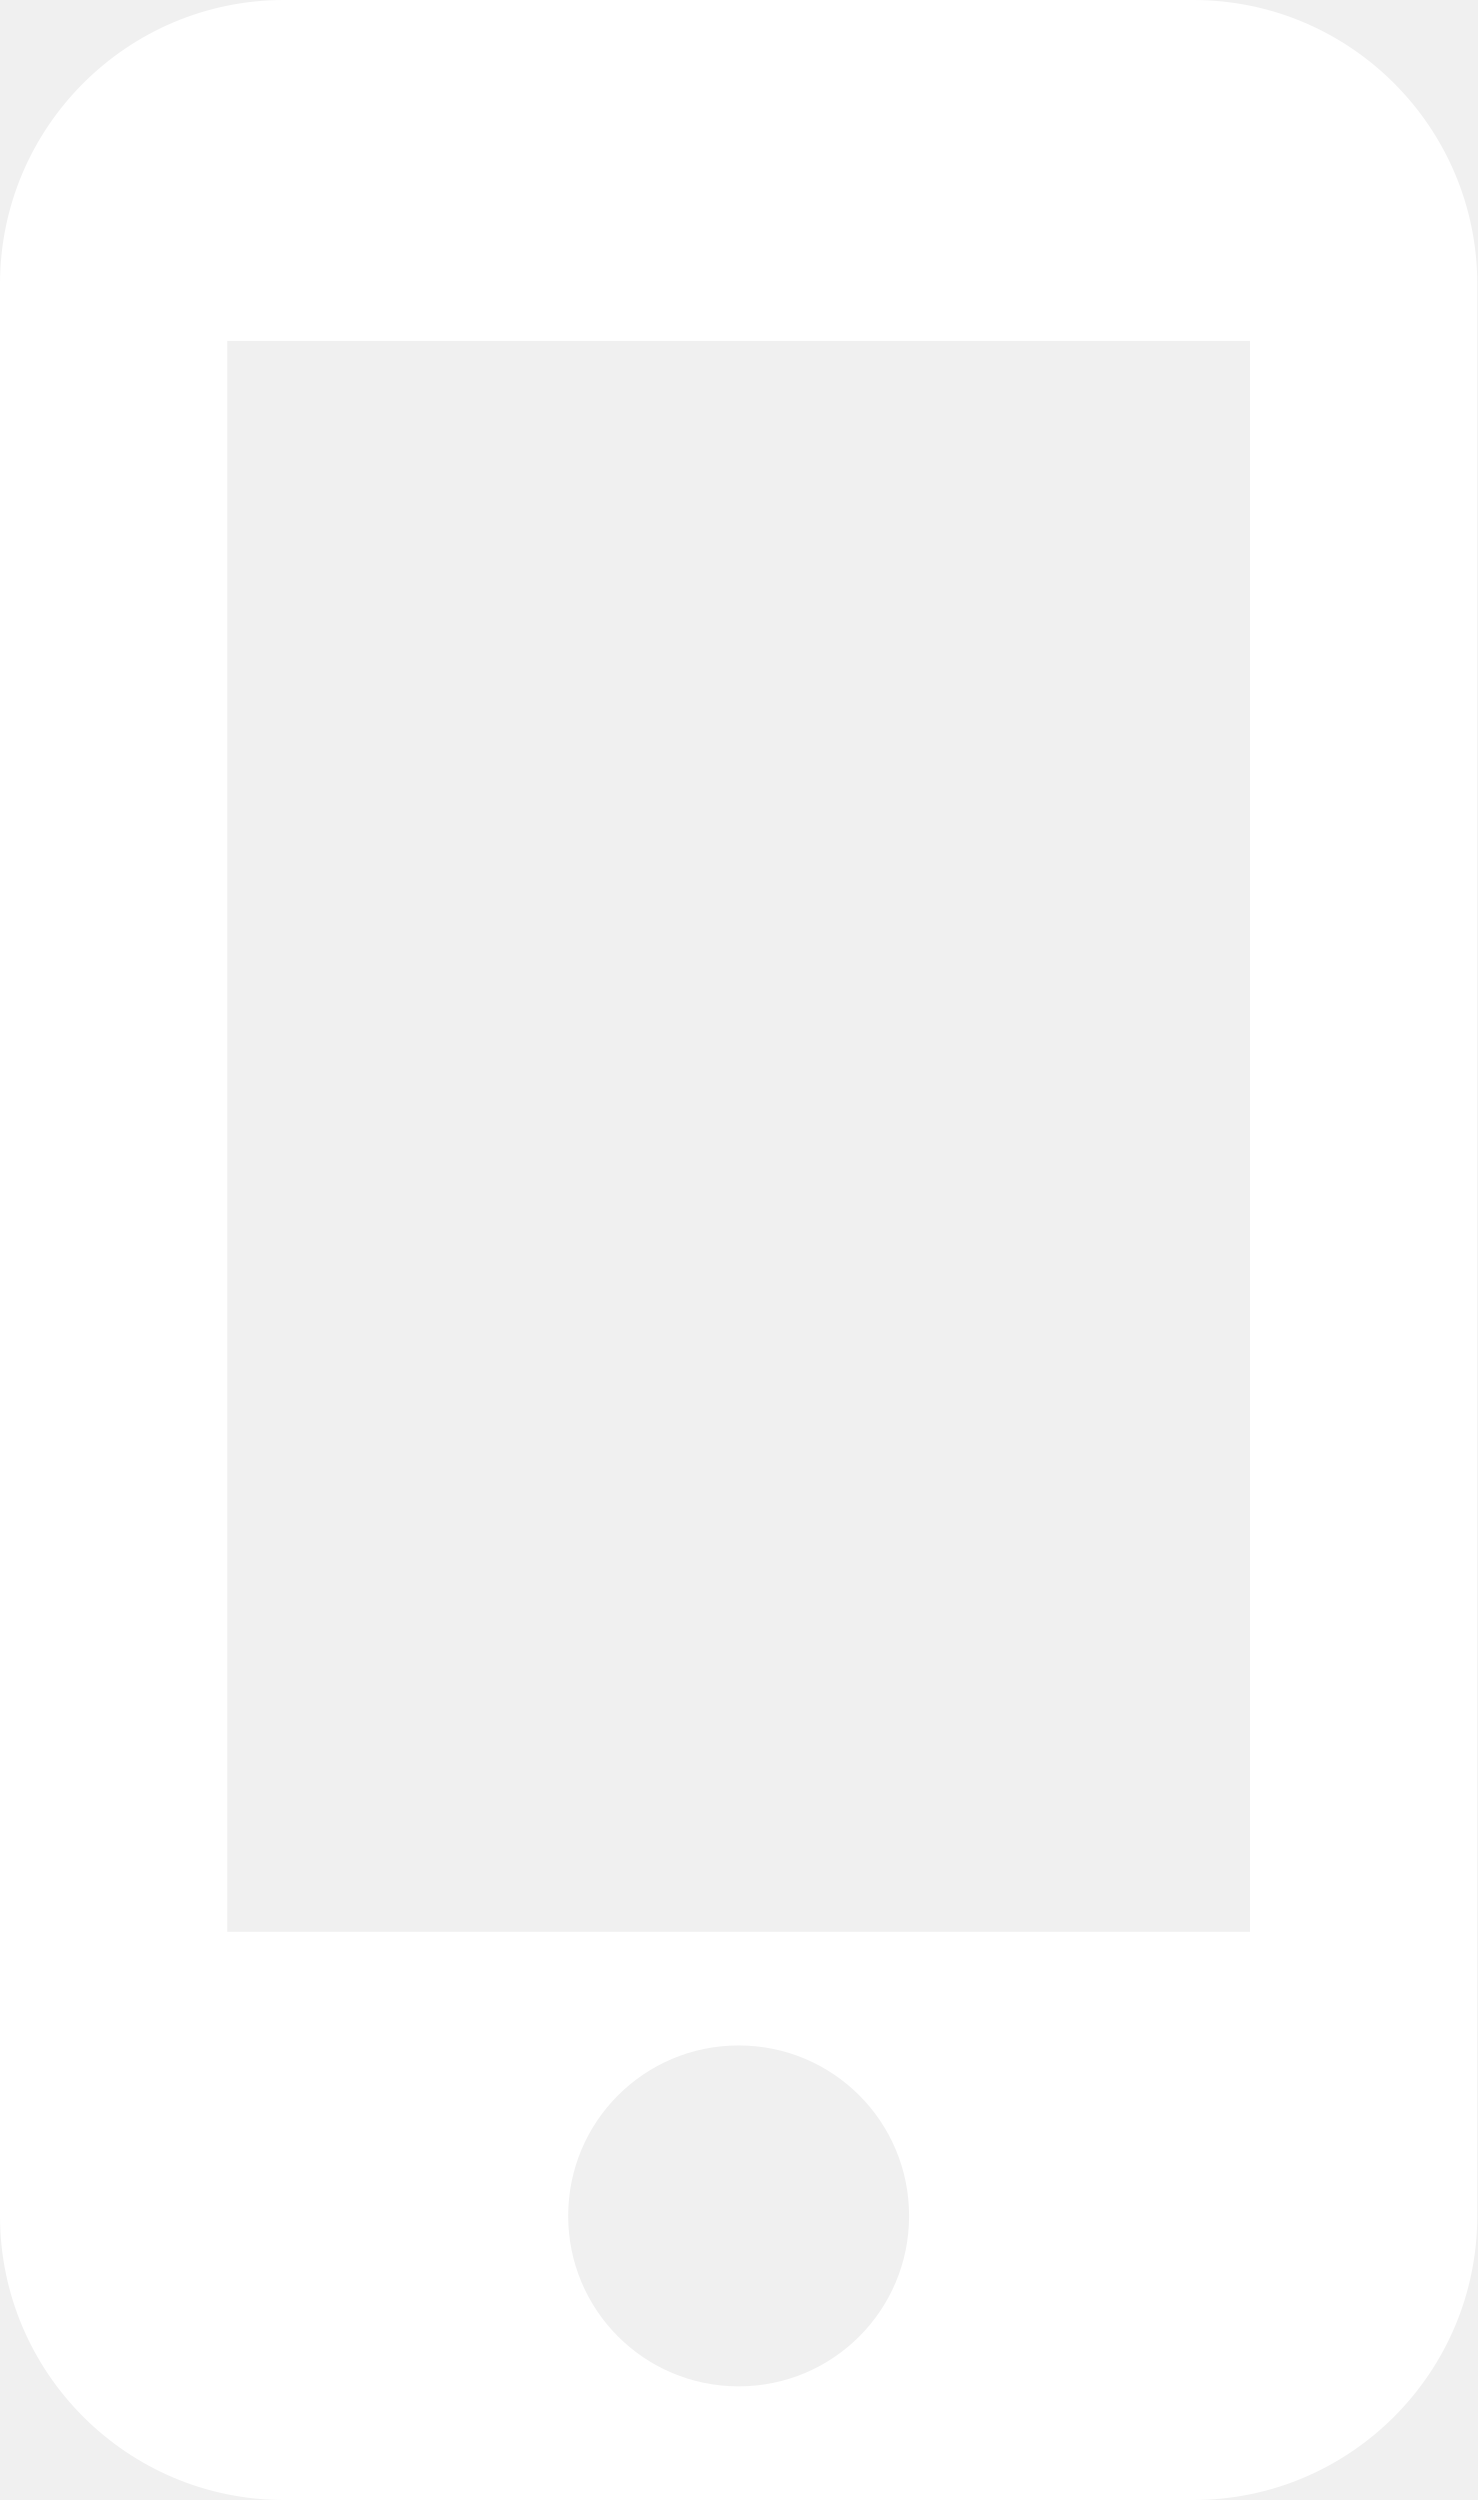
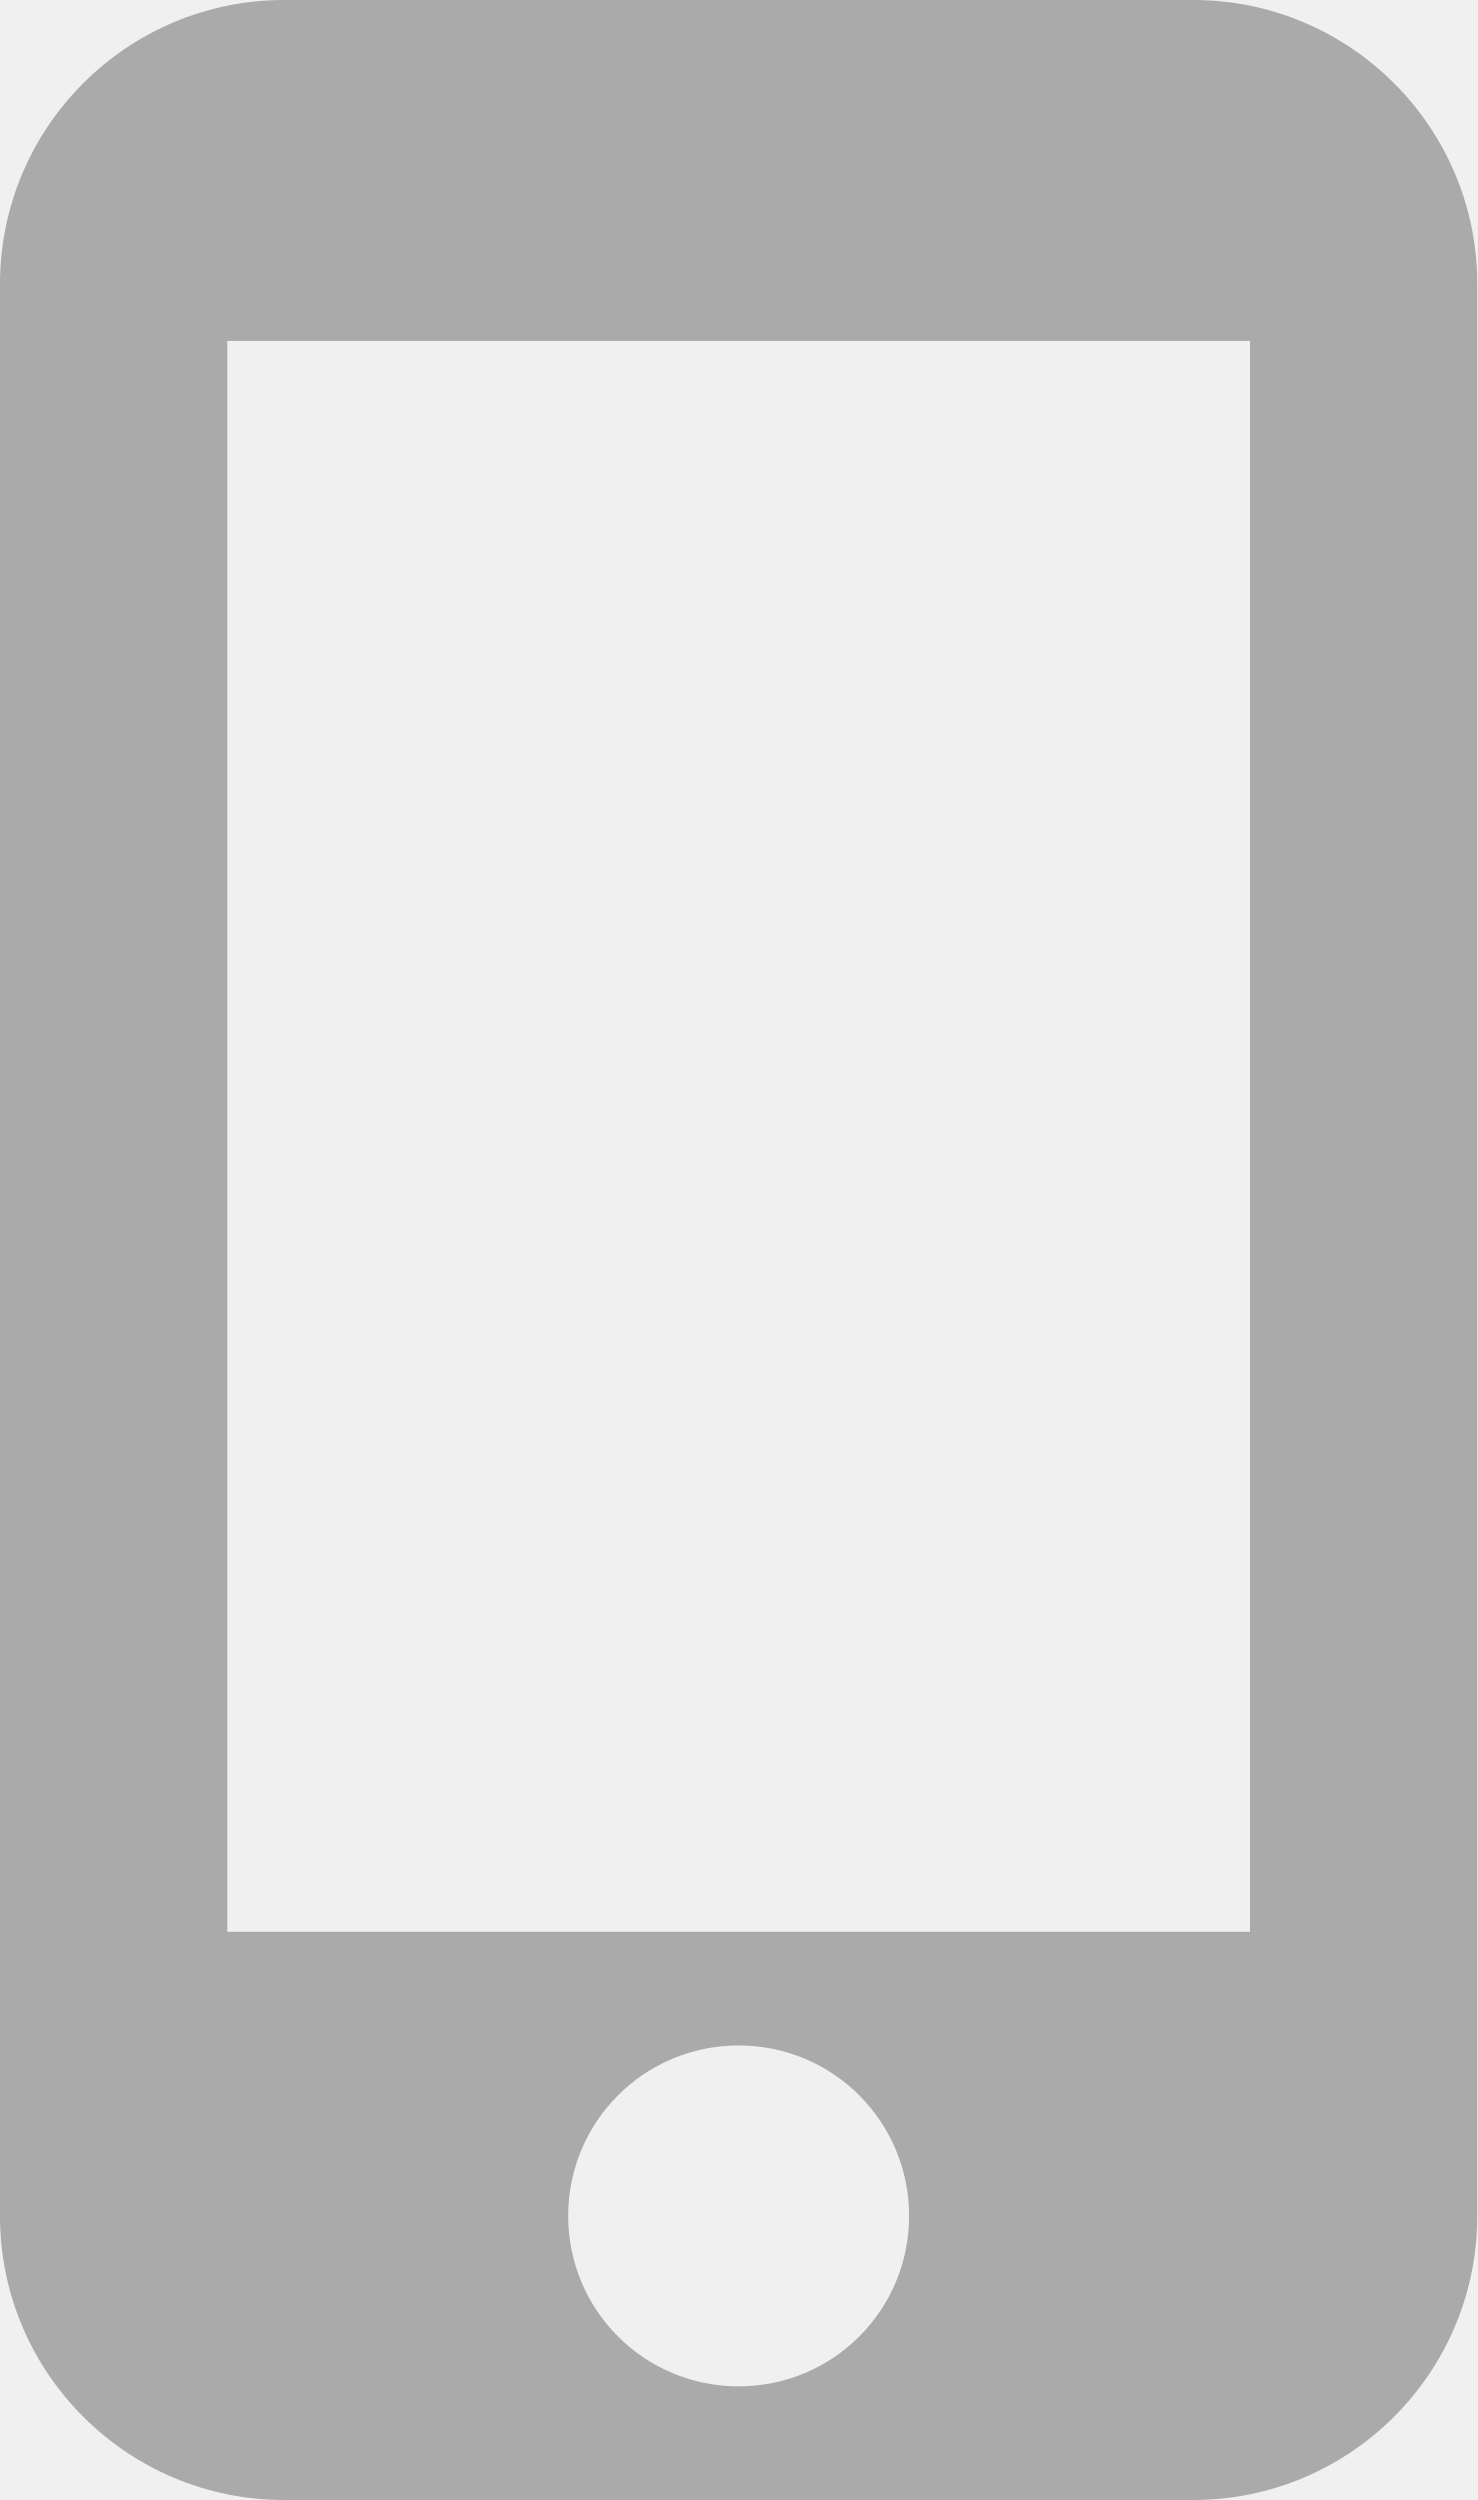
<svg xmlns="http://www.w3.org/2000/svg" width="13px" height="22px" viewBox="0 0 13 22" version="1.1">
  <g id="Icons" stroke="none" stroke-width="1" fill="none" fill-rule="evenodd">
    <g id="Outlined" transform="translate(-717, -2503)">
      <g id="Hardware" transform="translate(100, 2404)">
        <g id="Outlined-/-Hardware-/-phone_iphone" transform="translate(612, 98)">
          <g>
            <polygon id="Path" points="0 0 24 0 24 24 0 24" />
-             <path d="M15.5,1 L7.5,1 C6.12,1 5,2.12 5,3.5 L5,20.5 C5,21.88 6.12,23 7.5,23 L15.5,23 C16.88,23 18,21.88 18,20.5 L18,3.5 C18,2.12 16.88,1 15.5,1 Z M11.5,22 C10.67,22 10,21.33 10,20.5 C10,19.67 10.67,19 11.5,19 C12.33,19 13,19.67 13,20.5 C13,21.33 12.33,22 11.5,22 Z M16,18 L7,18 L7,4 L16,4 L16,18 Z" id="🔹-Icon-Color" fill="#FFFFFF" />
+             <path d="M15.5,1 L7.5,1 C6.12,1 5,2.12 5,3.5 L5,20.5 C5,21.88 6.12,23 7.5,23 L15.5,23 C16.88,23 18,21.88 18,20.5 L18,3.5 C18,2.12 16.88,1 15.5,1 Z M11.5,22 C10.67,22 10,21.33 10,20.5 C10,19.67 10.67,19 11.5,19 C12.33,19 13,19.67 13,20.5 C13,21.33 12.33,22 11.5,22 Z M16,18 L7,18 L7,4 L16,4 L16,18 Z" id="🔹-Icon-Color" fill="#AAAAAA" />
          </g>
        </g>
      </g>
    </g>
  </g>
</svg>
